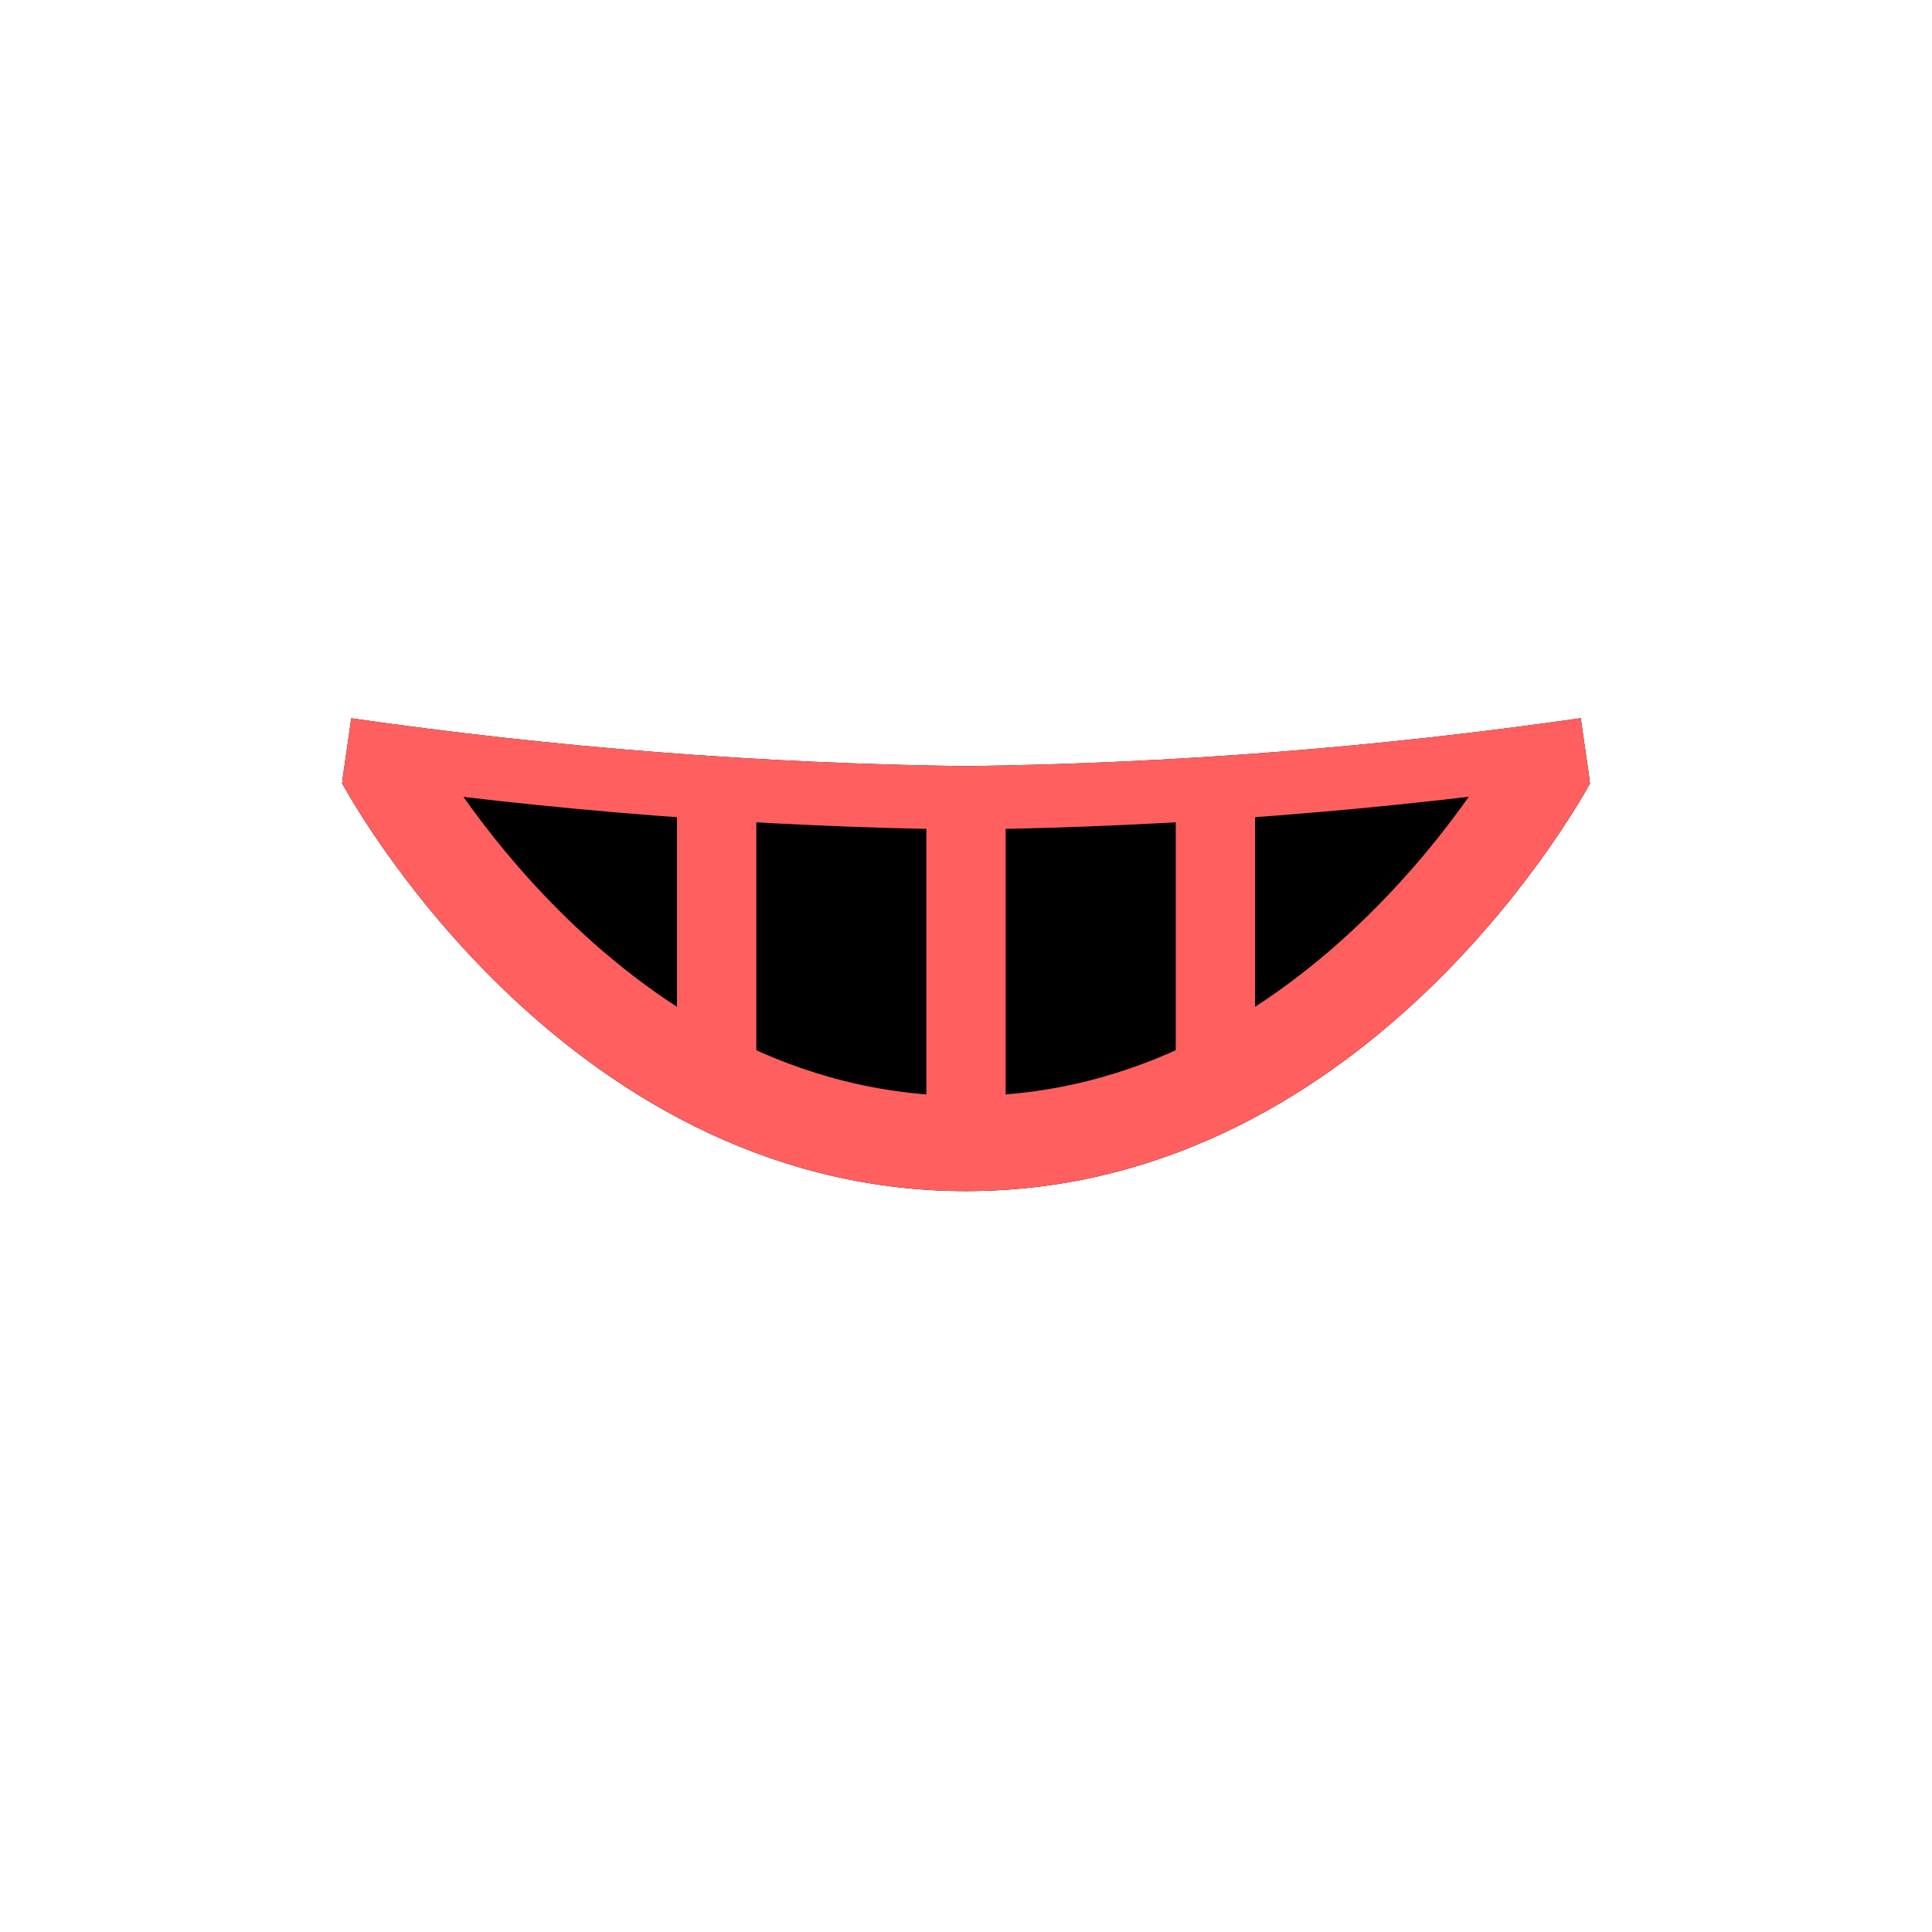
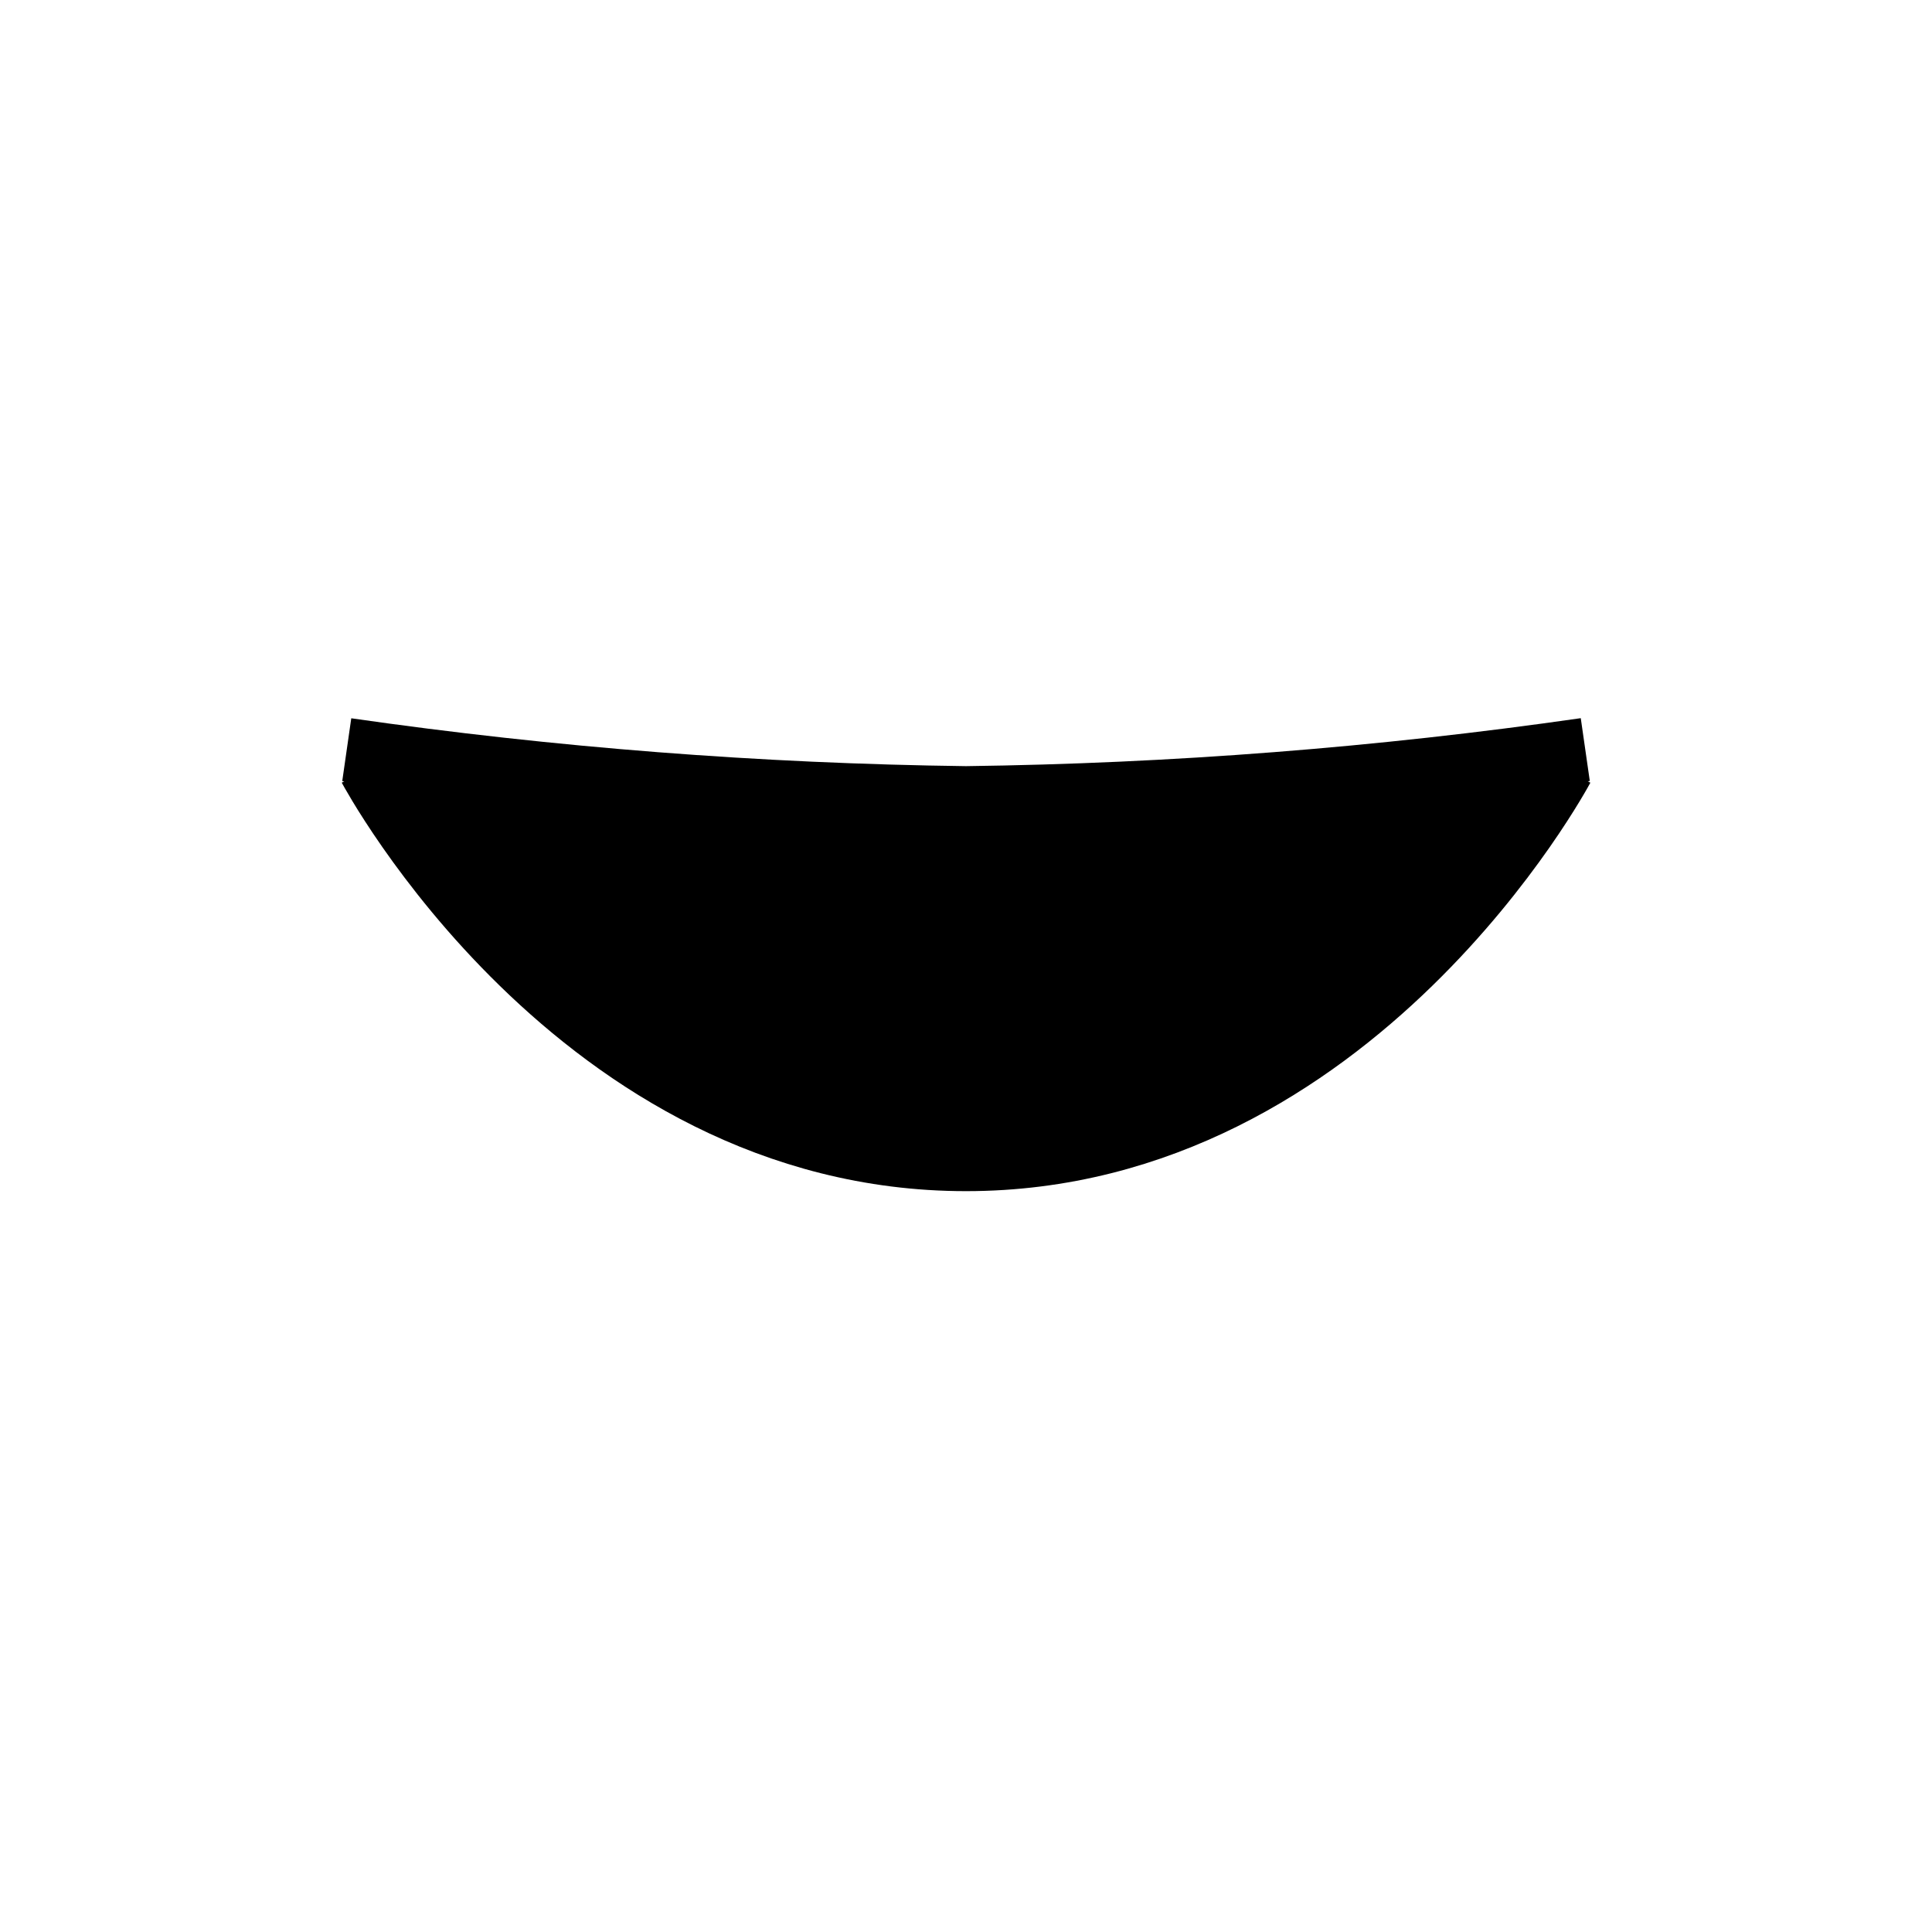
<svg xmlns="http://www.w3.org/2000/svg" width="52" height="52" viewBox="0 0 52 52" fill="none">
  <g id="mouth-15">
    <path id="Vector" d="M10.329 20.463C15.503 21.395 20.744 21.906 26 21.991C31.257 21.906 36.498 21.395 41.672 20.463C41.672 20.463 36.168 30.779 26 30.779C15.832 30.779 10.329 20.463 10.329 20.463Z" fill="#000000" />
    <path id="Vector_2" d="M41.675 20.463C41.675 20.463 36.168 30.779 26 30.779C15.832 30.779 10.329 20.463 10.329 20.463" stroke="#000000" stroke-width="2.562" stroke-linejoin="bevel" />
    <path id="Vector_3" d="M9.333 20.178C14.855 20.971 20.422 21.404 26 21.475C31.578 21.403 37.146 20.969 42.668 20.175" stroke="#000000" stroke-width="1.708" stroke-linejoin="bevel" />
    <path id="Vector_4" d="M10.329 20.462C15.503 21.394 20.744 21.905 26 21.99C31.257 21.905 36.498 21.394 41.672 20.462C41.672 20.462 36.168 30.779 26 30.779C15.832 30.779 10.329 20.462 10.329 20.462Z" fill="#000000" />
-     <path id="Vector_5" d="M41.675 20.462C41.675 20.462 36.168 30.779 26 30.779C15.832 30.779 10.329 20.462 10.329 20.462" stroke="#FF5F5F" stroke-width="2.562" stroke-linejoin="bevel" />
-     <path id="Vector_6" d="M9.333 20.178C14.855 20.97 20.422 21.403 26 21.474C31.578 21.402 37.146 20.968 42.668 20.174" stroke="#FF5F5F" stroke-width="1.708" stroke-linejoin="bevel" />
-     <path id="Vector_7" d="M26.001 21.82V30.91M19.289 21.82V29.651M32.713 21.82V29.651" stroke="#FF5F5F" stroke-width="2.135" stroke-linejoin="bevel" />
+     <path id="Vector_5" d="M41.675 20.462C41.675 20.462 36.168 30.779 26 30.779C15.832 30.779 10.329 20.462 10.329 20.462" stroke="{{mouth-fill}}" stroke-width="2.562" stroke-linejoin="bevel" />
+     <path id="Vector_6" d="M9.333 20.178C14.855 20.97 20.422 21.403 26 21.474C31.578 21.402 37.146 20.968 42.668 20.174" stroke="{{mouth-fill}}" stroke-width="1.708" stroke-linejoin="bevel" />
+     <path id="Vector_7" d="M26.001 21.82V30.91M19.289 21.82V29.651M32.713 21.82V29.651" stroke="{{mouth-fill}}" stroke-width="2.135" stroke-linejoin="bevel" />
  </g>
</svg>
